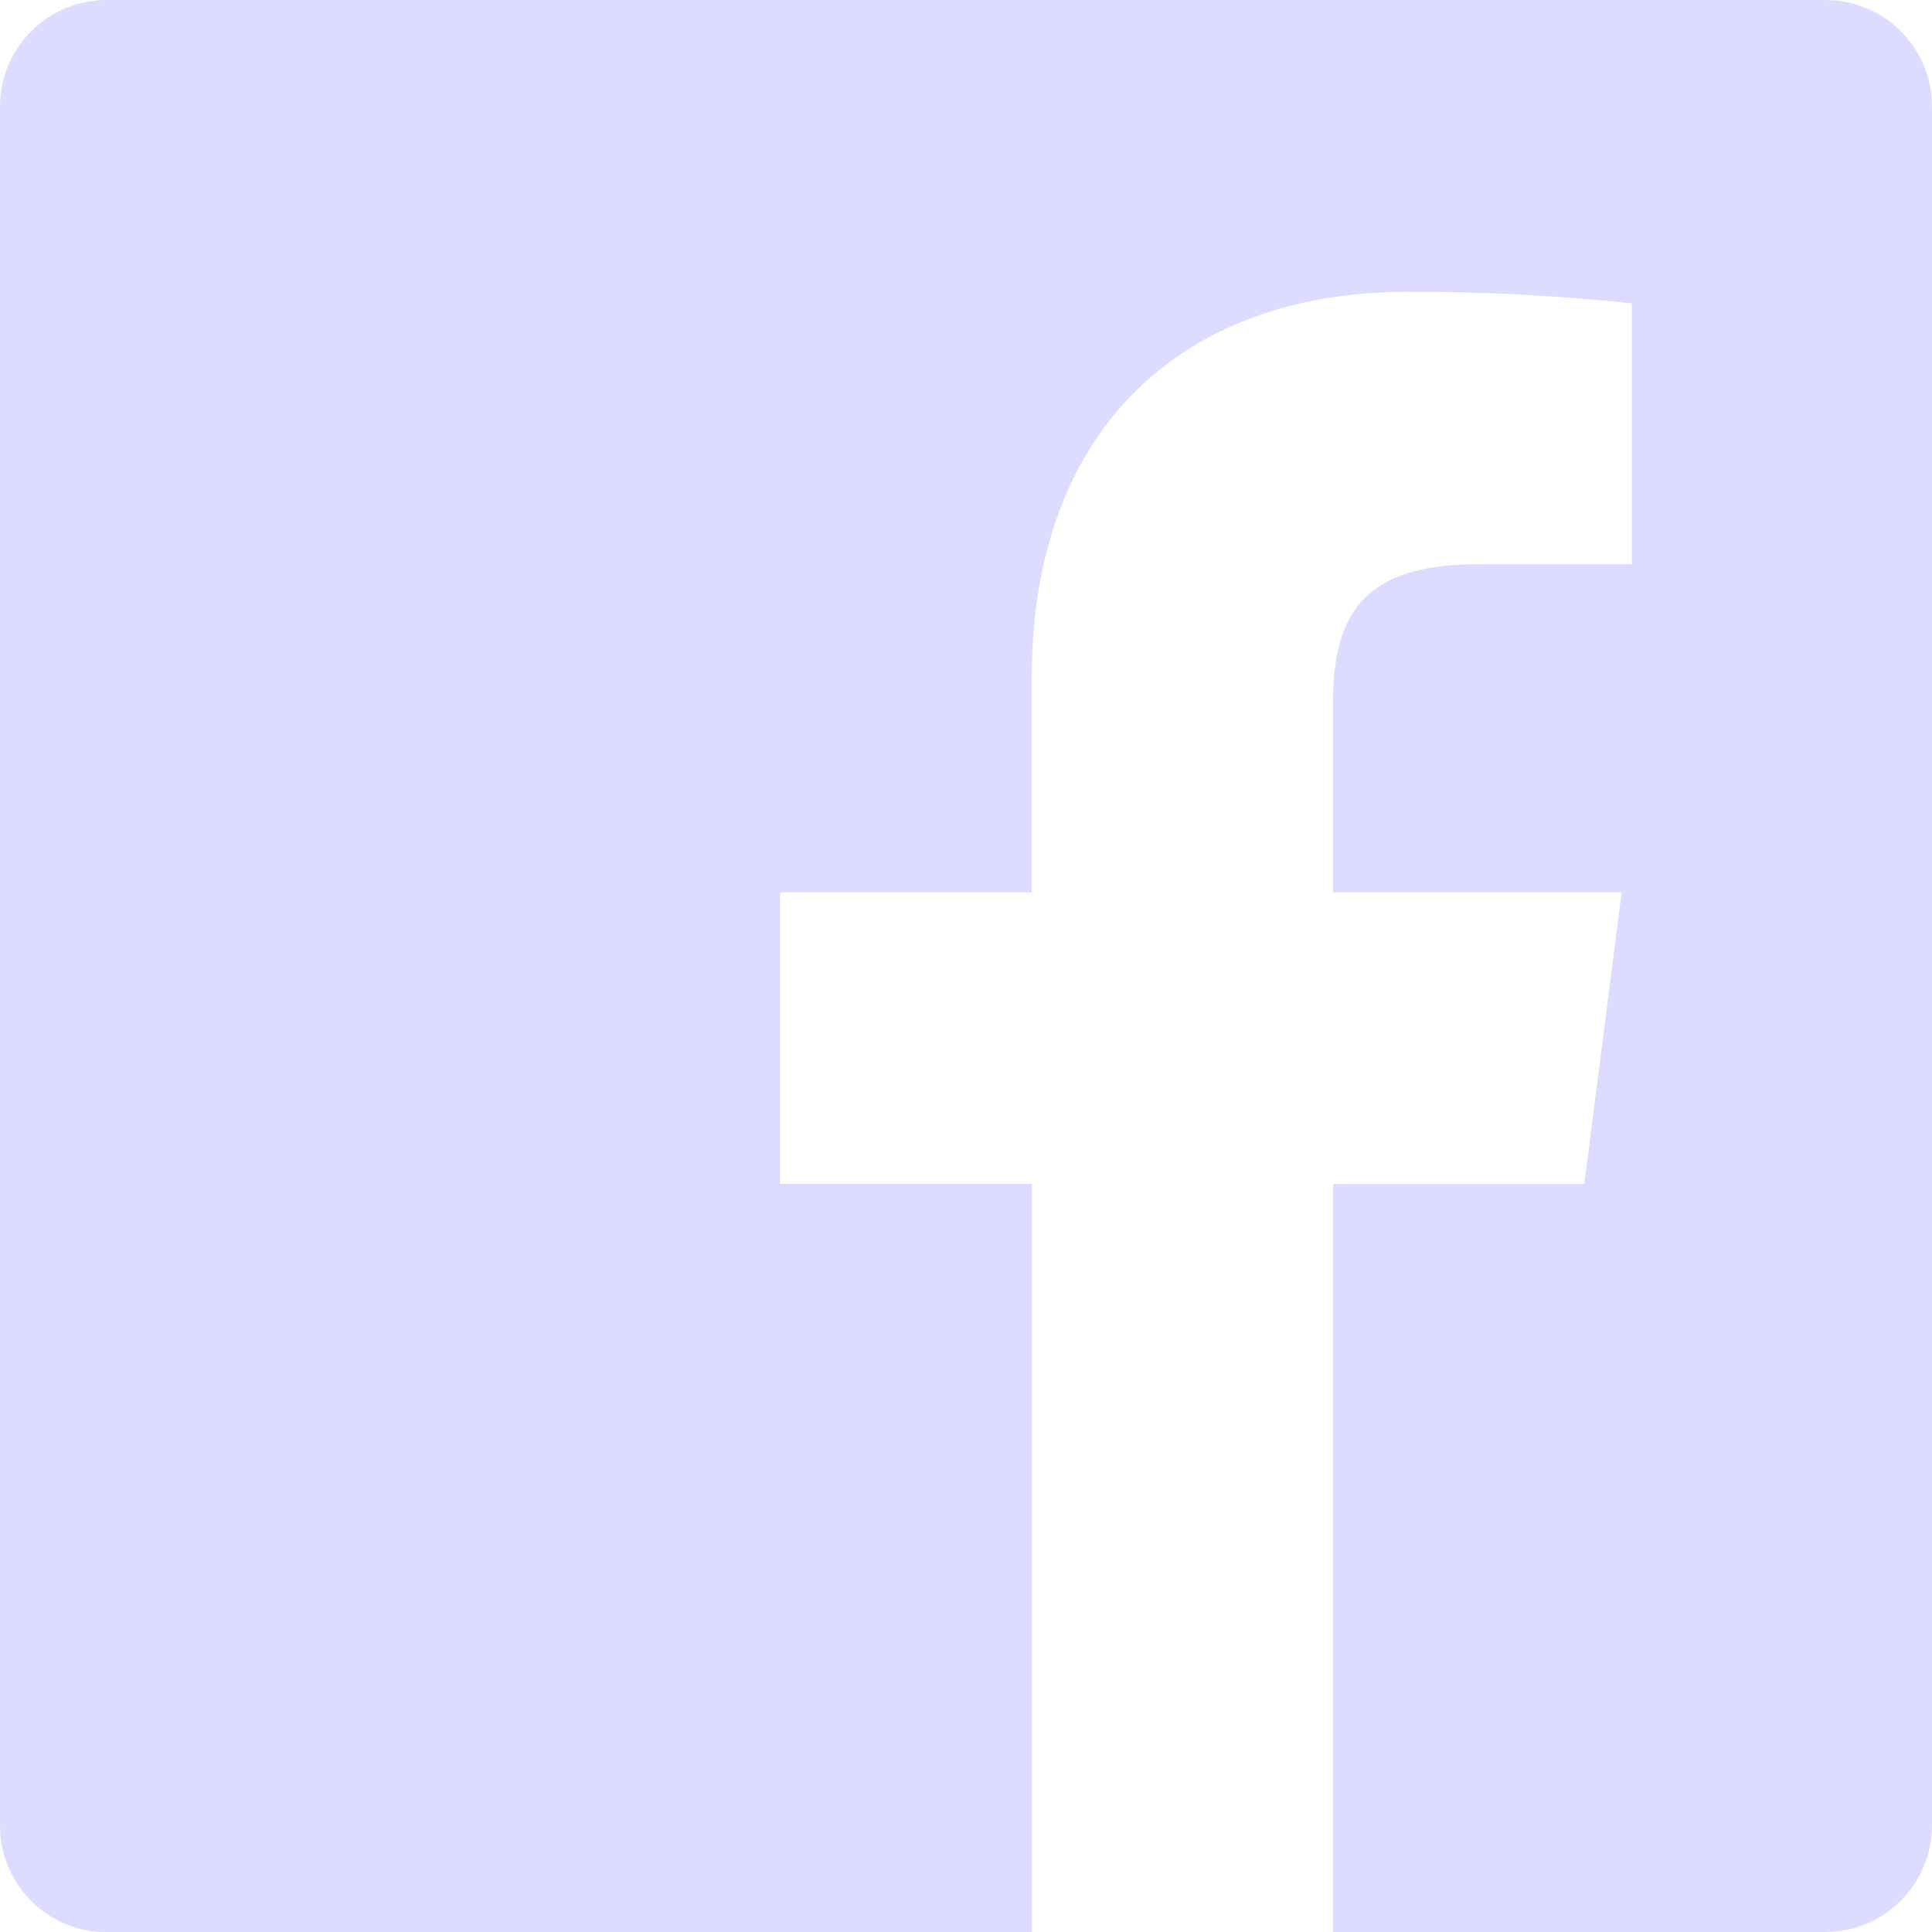
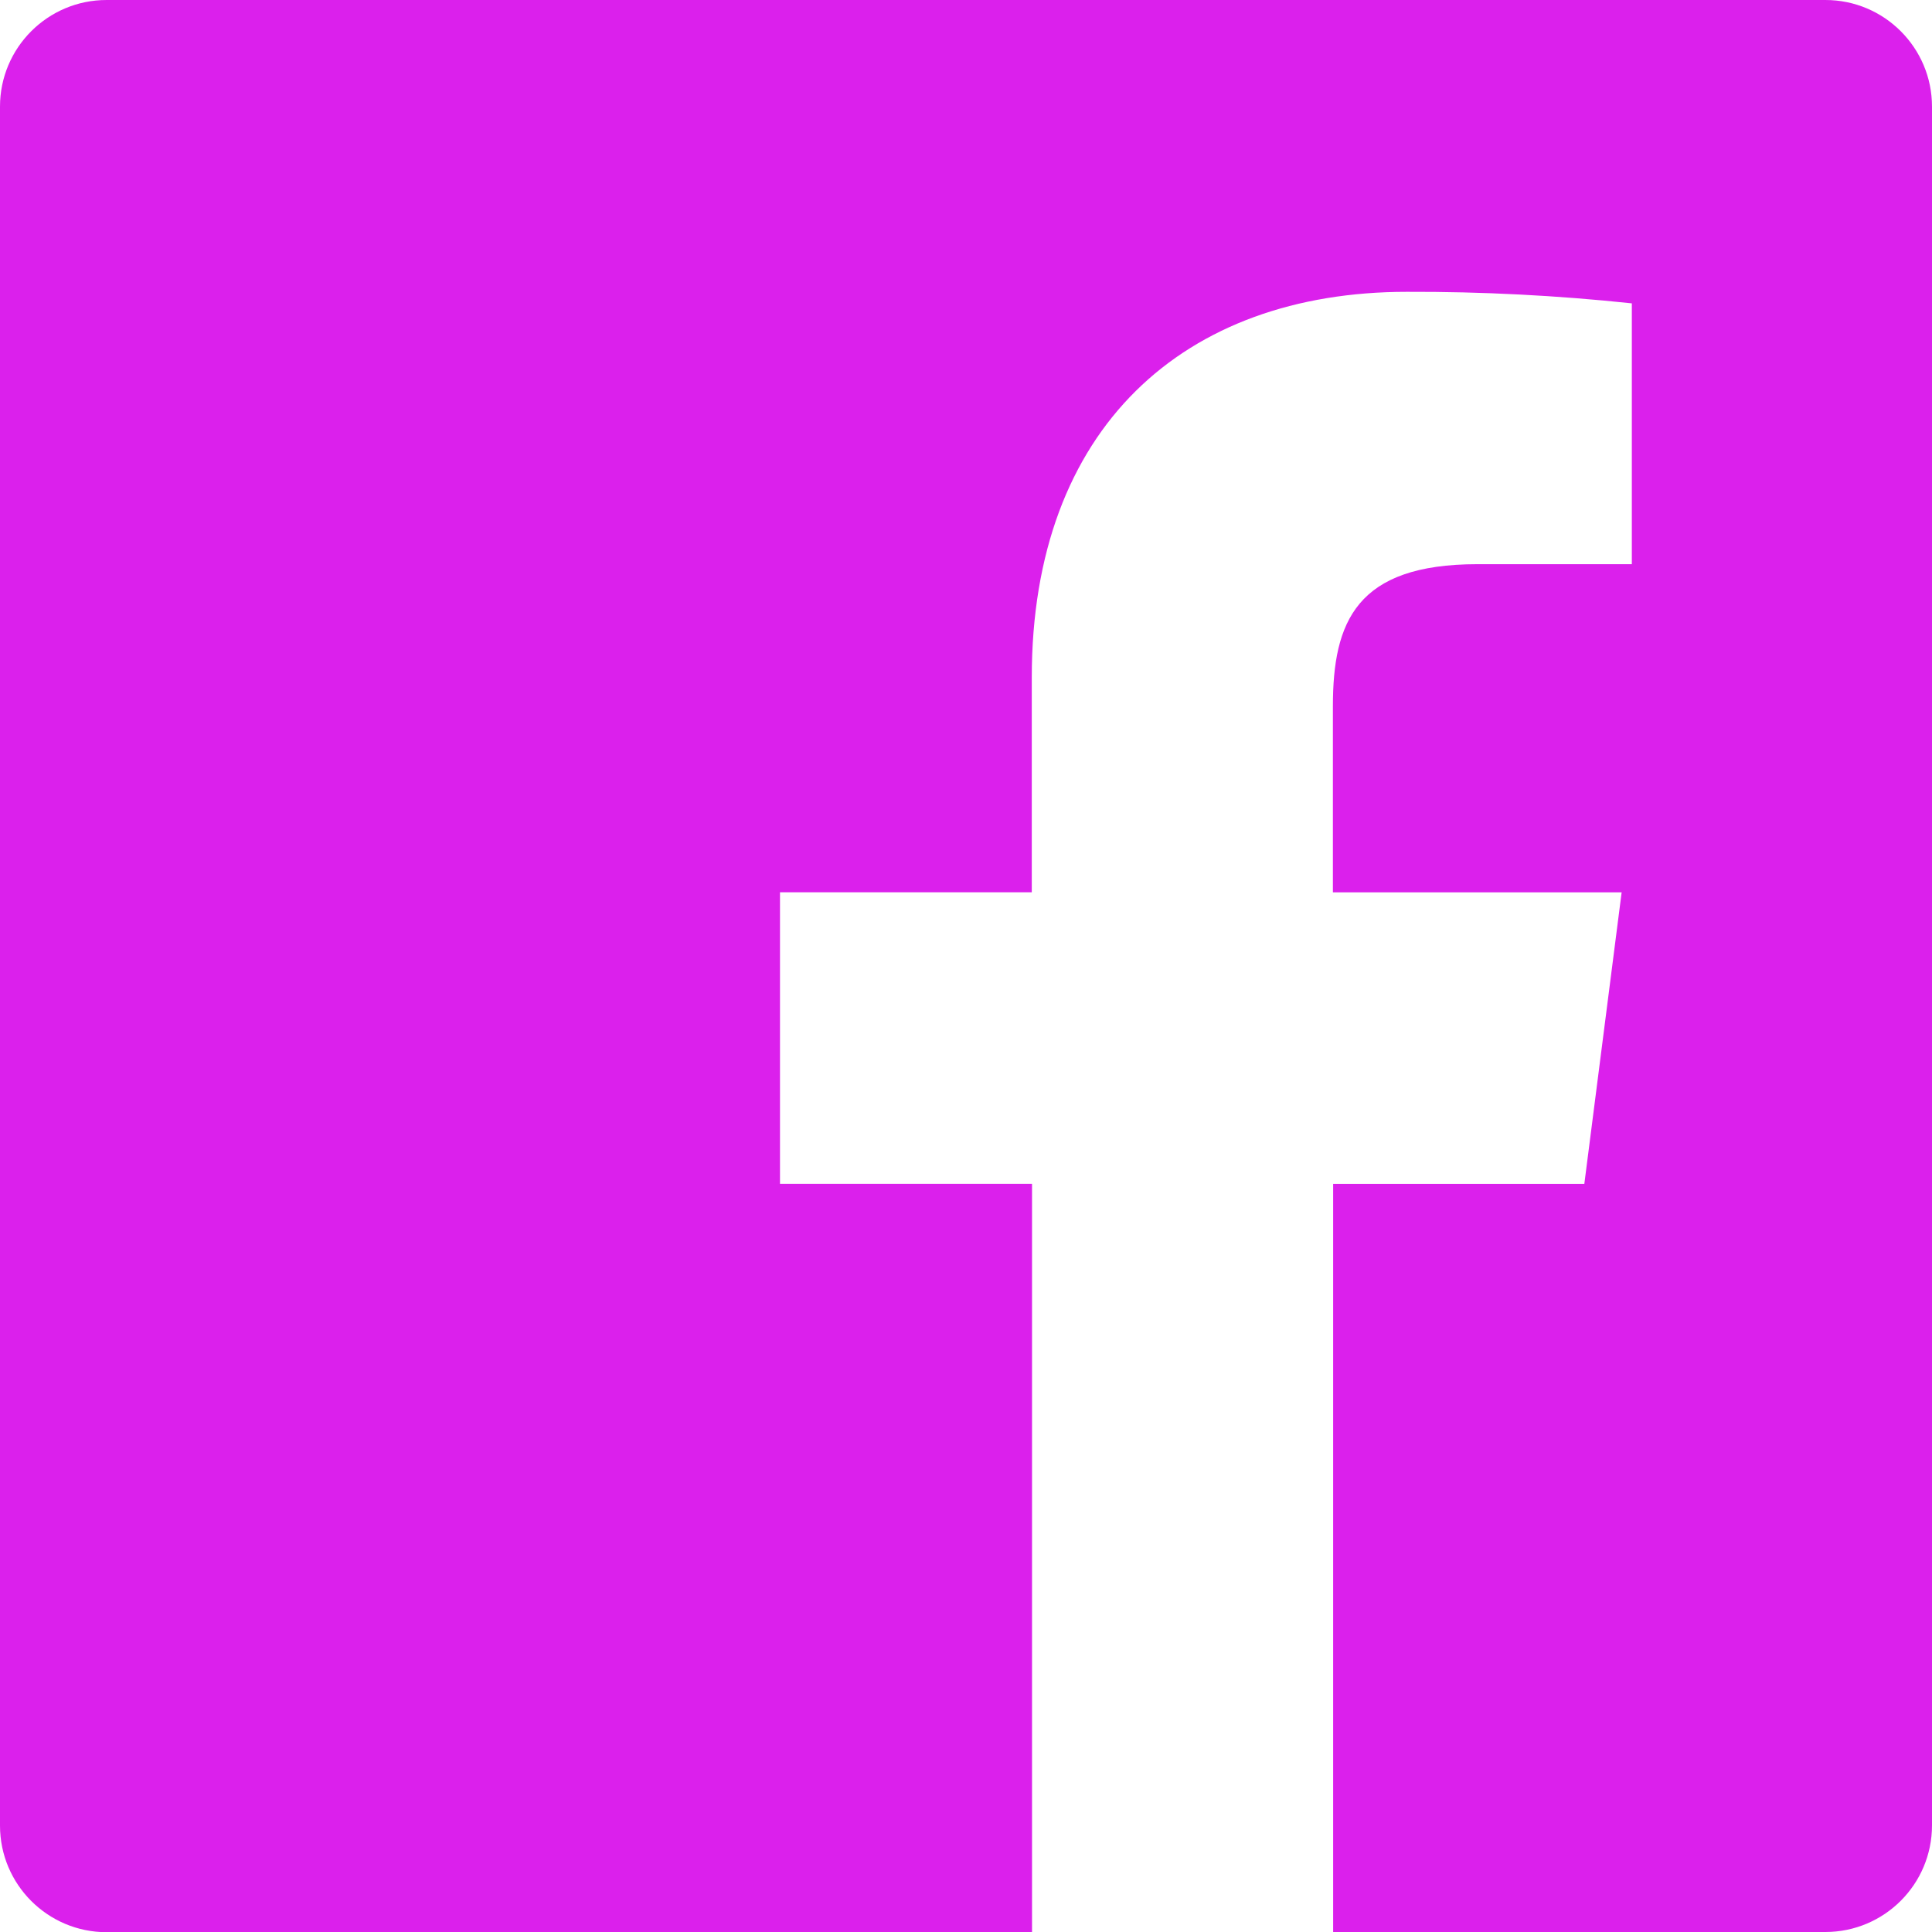
<svg xmlns="http://www.w3.org/2000/svg" width="38.888" height="38.888" viewBox="0 0 38.888 38.888">
-   <path id="iconmonstr-facebook-6" d="M36.741,0H2.147A2.146,2.146,0,0,0,0,2.147v34.6a2.146,2.146,0,0,0,2.147,2.145H20.773V23.829H15.7V17.96h5.068V13.632c0-5.023,3.067-7.758,7.549-7.758a41.572,41.572,0,0,1,4.529.232v5.25l-3.108,0c-2.437,0-2.909,1.159-2.909,2.857v3.748h5.812L31.89,23.83H26.834V38.888h9.91a2.146,2.146,0,0,0,2.144-2.147V2.147A2.146,2.146,0,0,0,36.741,0Z" fill="#dddbff" />
+   <path id="iconmonstr-facebook-6" d="M36.741,0H2.147A2.146,2.146,0,0,0,0,2.147v34.6a2.146,2.146,0,0,0,2.147,2.145H20.773V23.829H15.7V17.96h5.068V13.632c0-5.023,3.067-7.758,7.549-7.758a41.572,41.572,0,0,1,4.529.232v5.25l-3.108,0c-2.437,0-2.909,1.159-2.909,2.857v3.748h5.812L31.89,23.83H26.834V38.888h9.91a2.146,2.146,0,0,0,2.144-2.147V2.147A2.146,2.146,0,0,0,36.741,0Z" fill="#db20ec" />
</svg>
